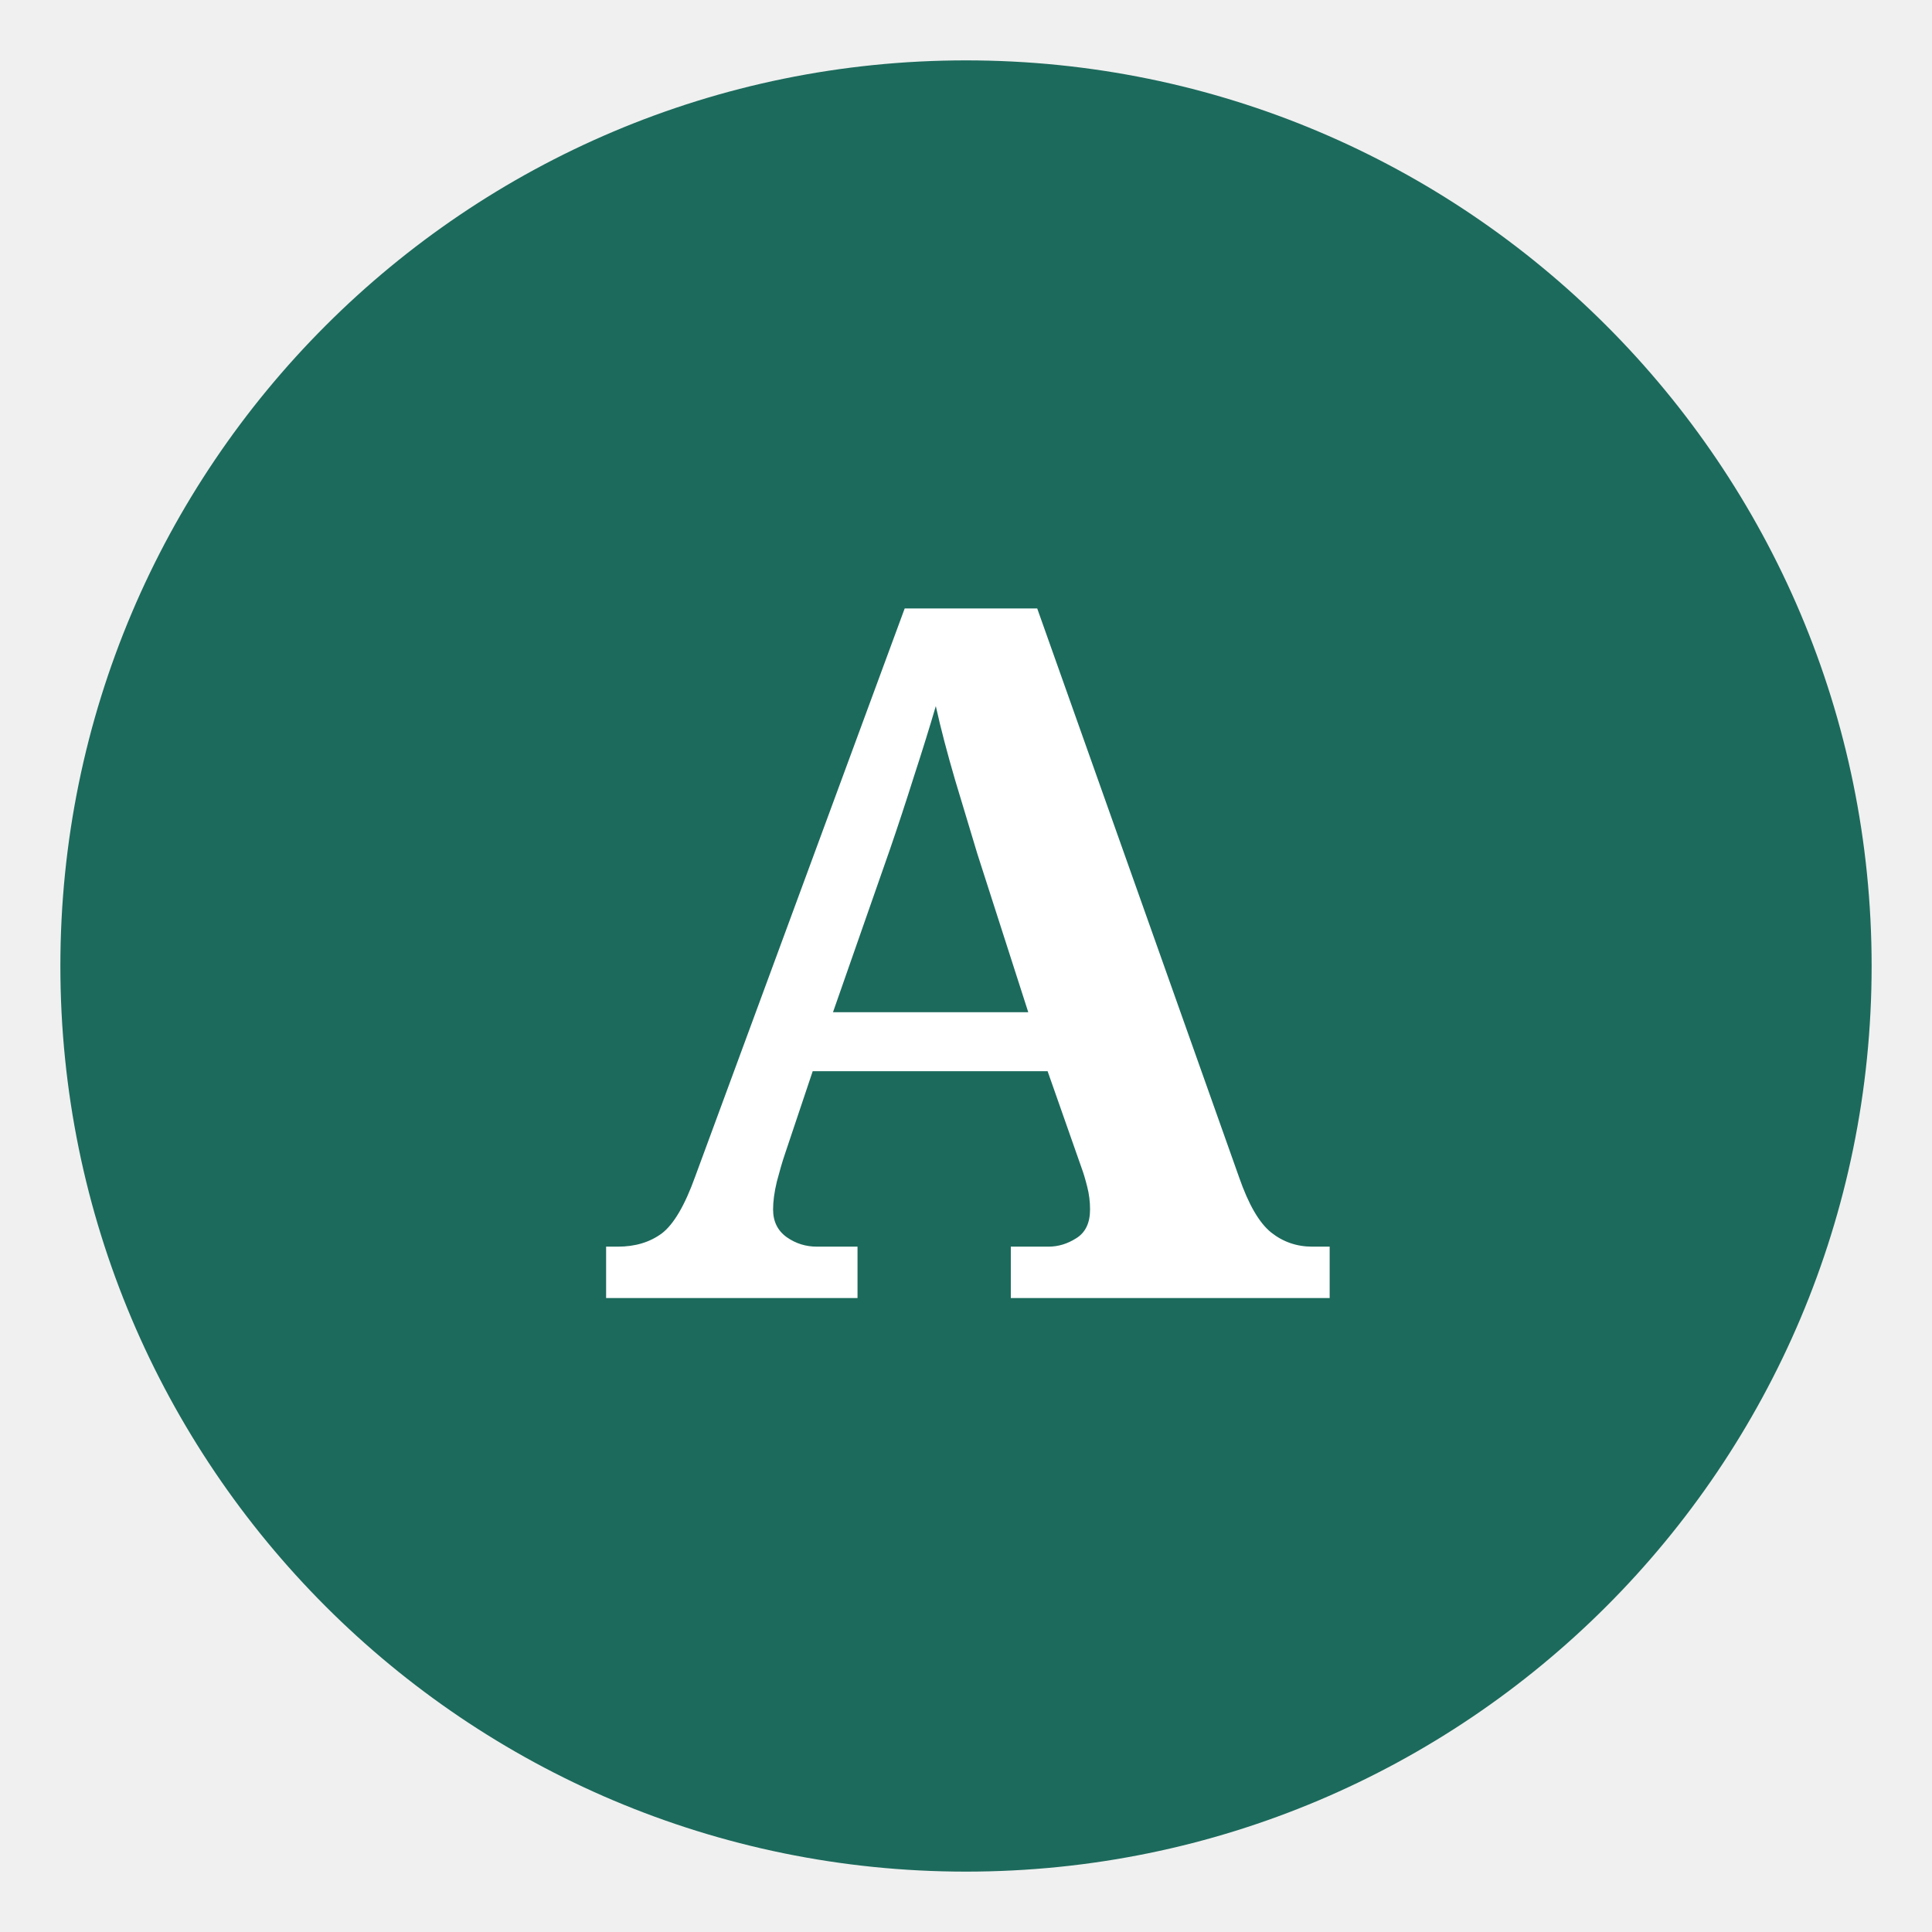
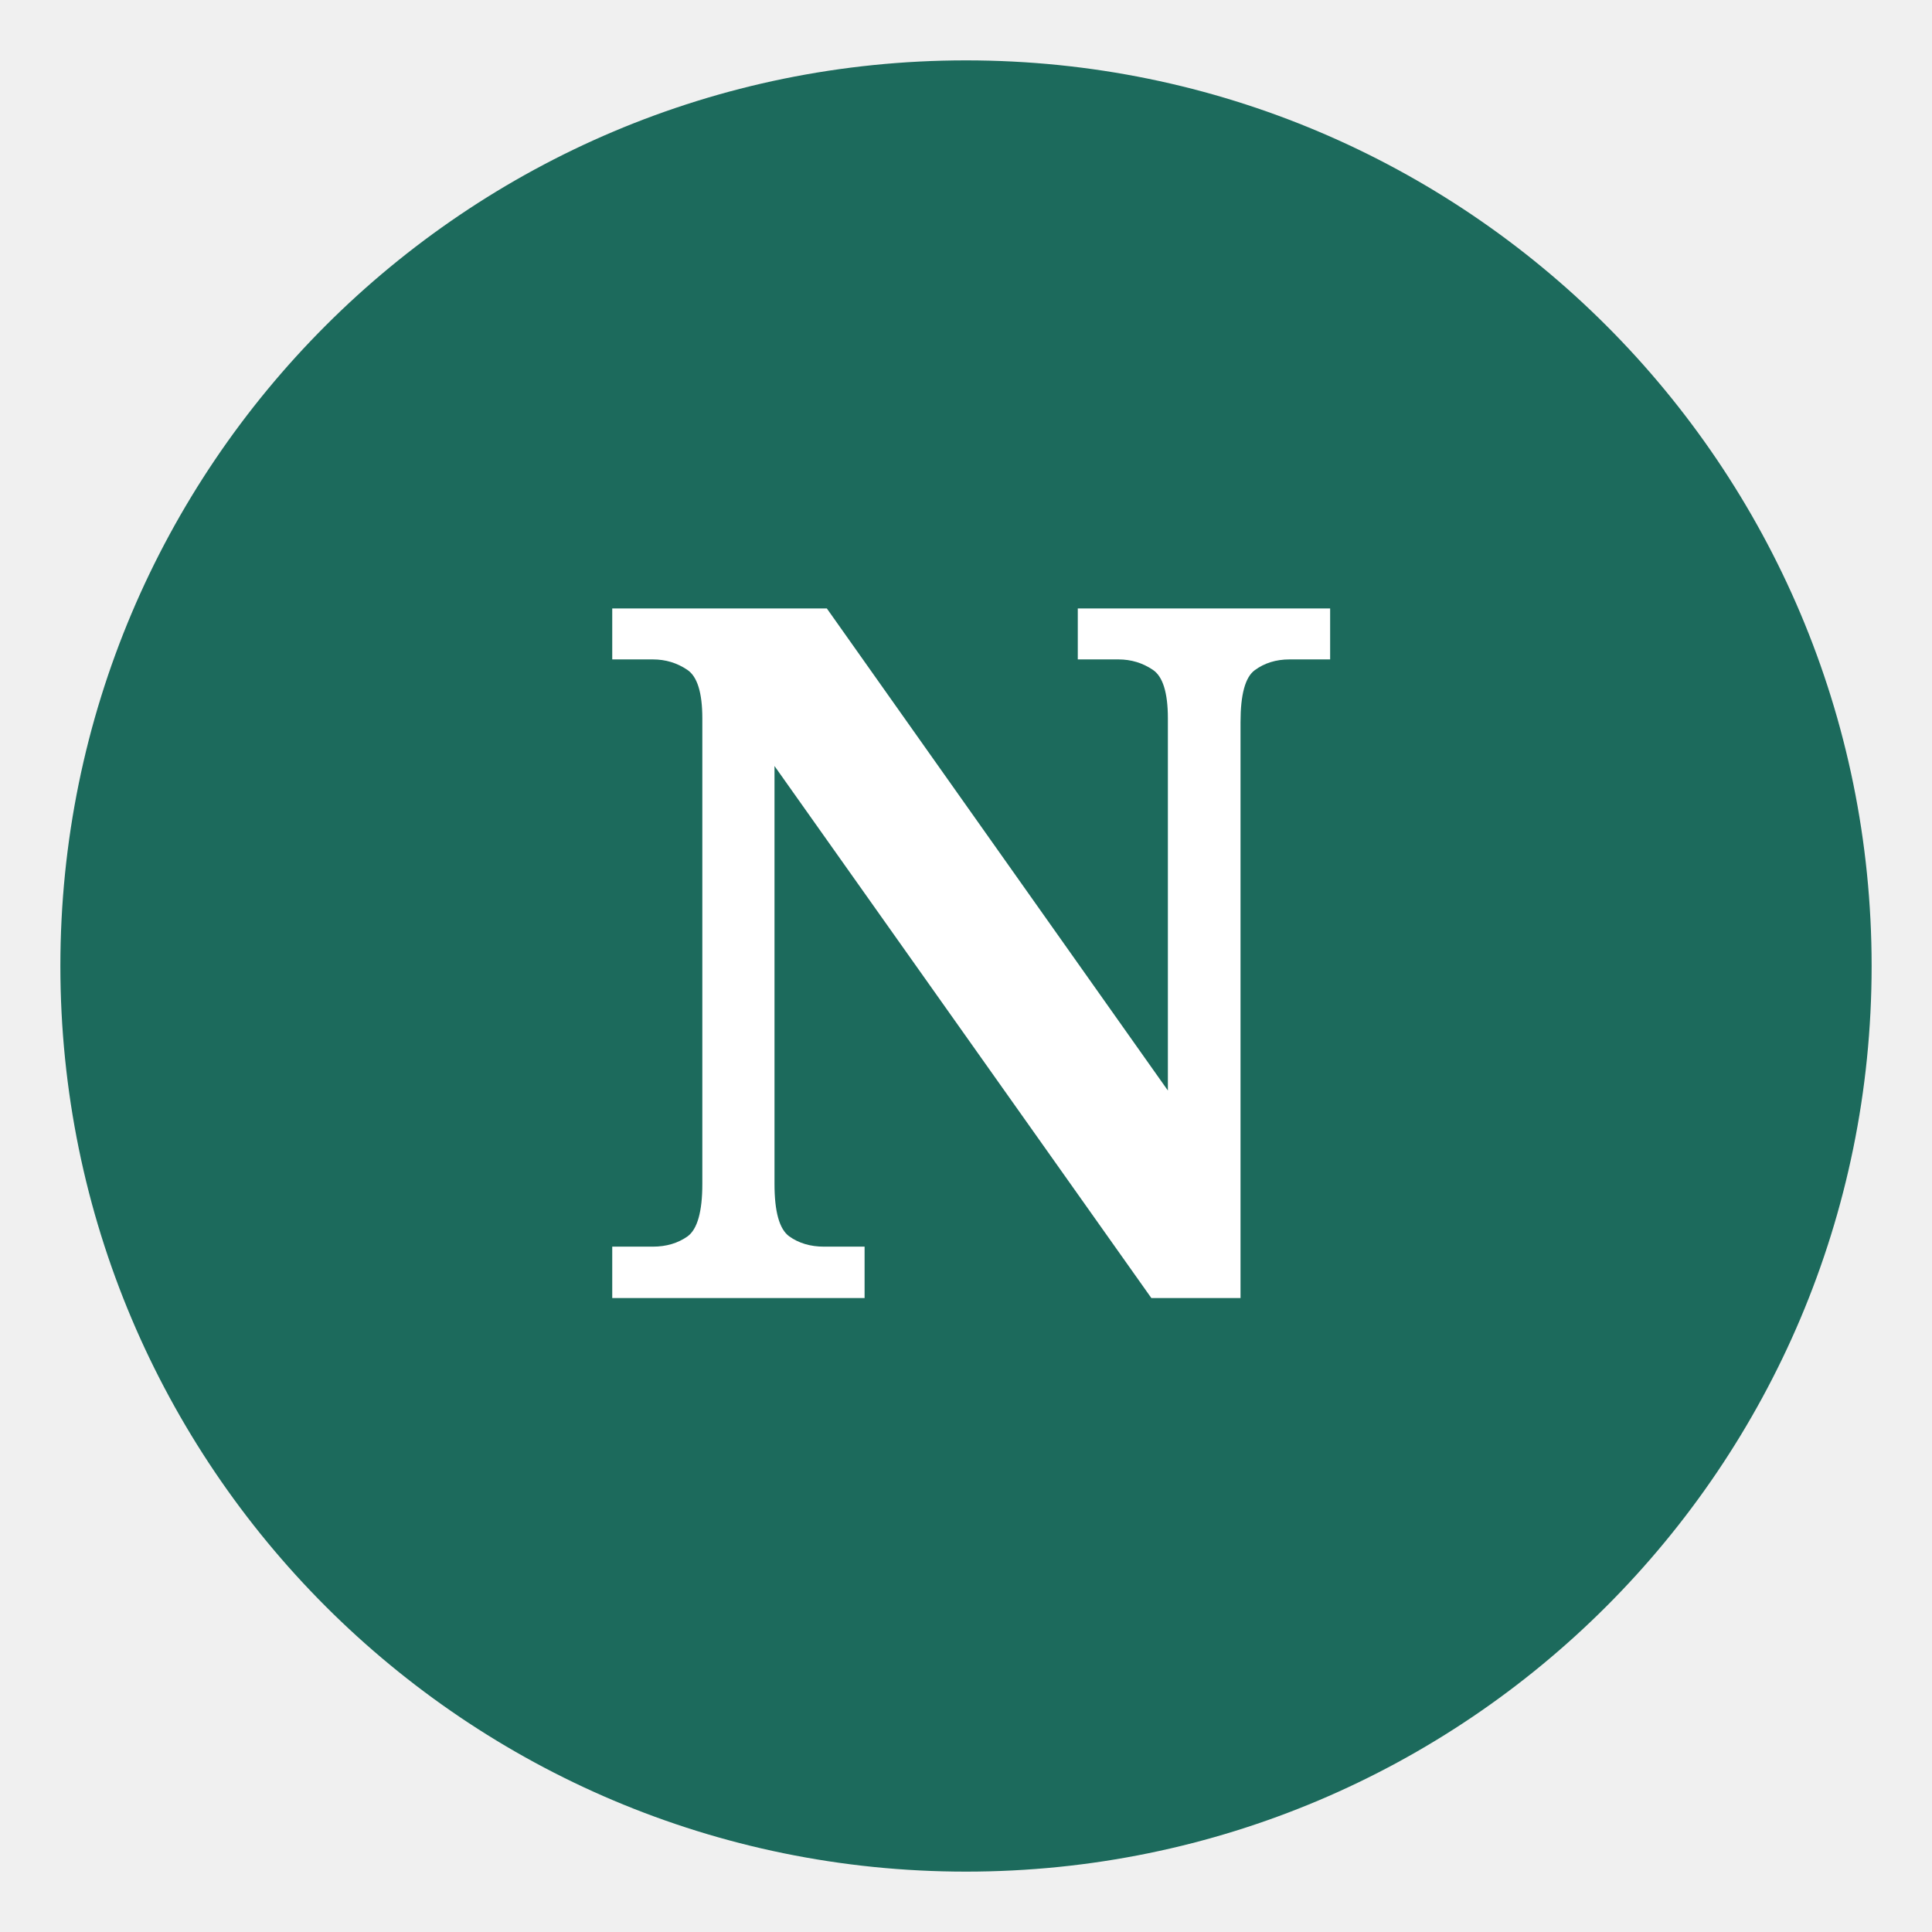
<svg xmlns="http://www.w3.org/2000/svg" viewBox="0 0 64 64">
  <circle cx="32" cy="32" r="30" fill="#1C6A5C" />
-   <text x="32" y="43" text-anchor="middle" font-family="Georgia,serif" font-size="32" font-weight="600" fill="#fff">A</text>
+   <text x="32" y="43" text-anchor="middle" font-family="Georgia,serif" font-size="32" font-weight="600" fill="#fff">N</text>
</svg>
